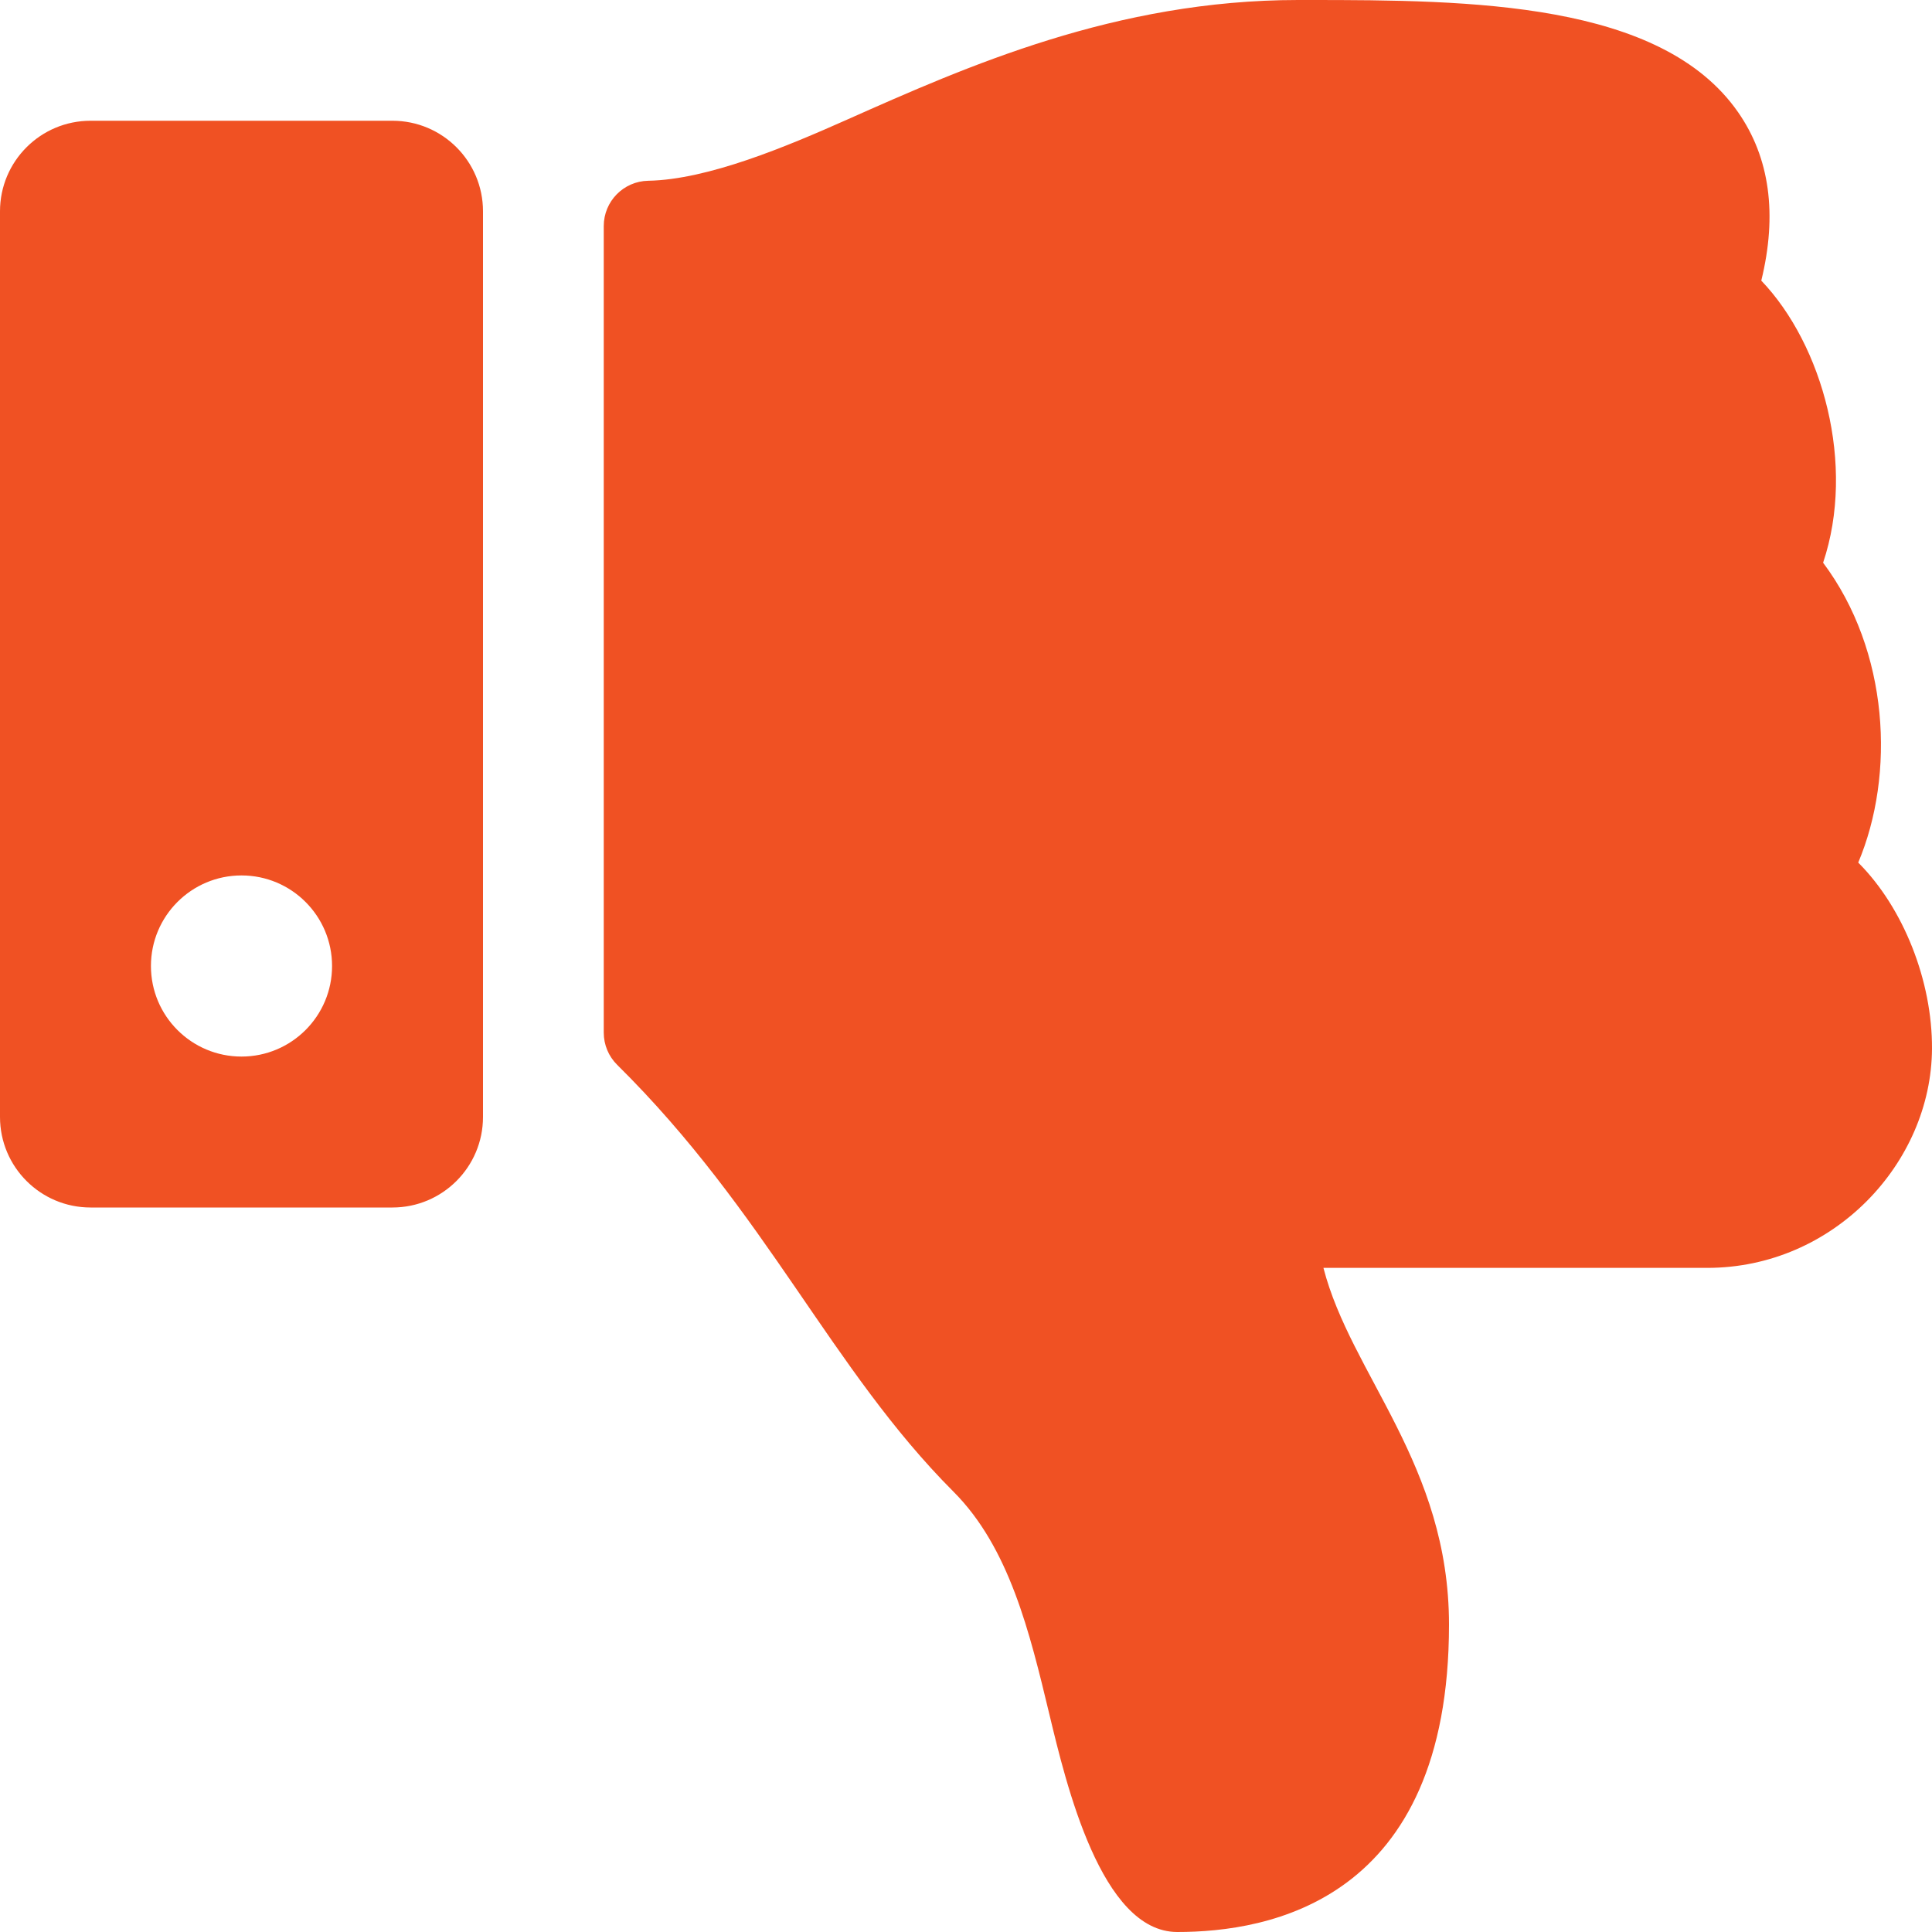
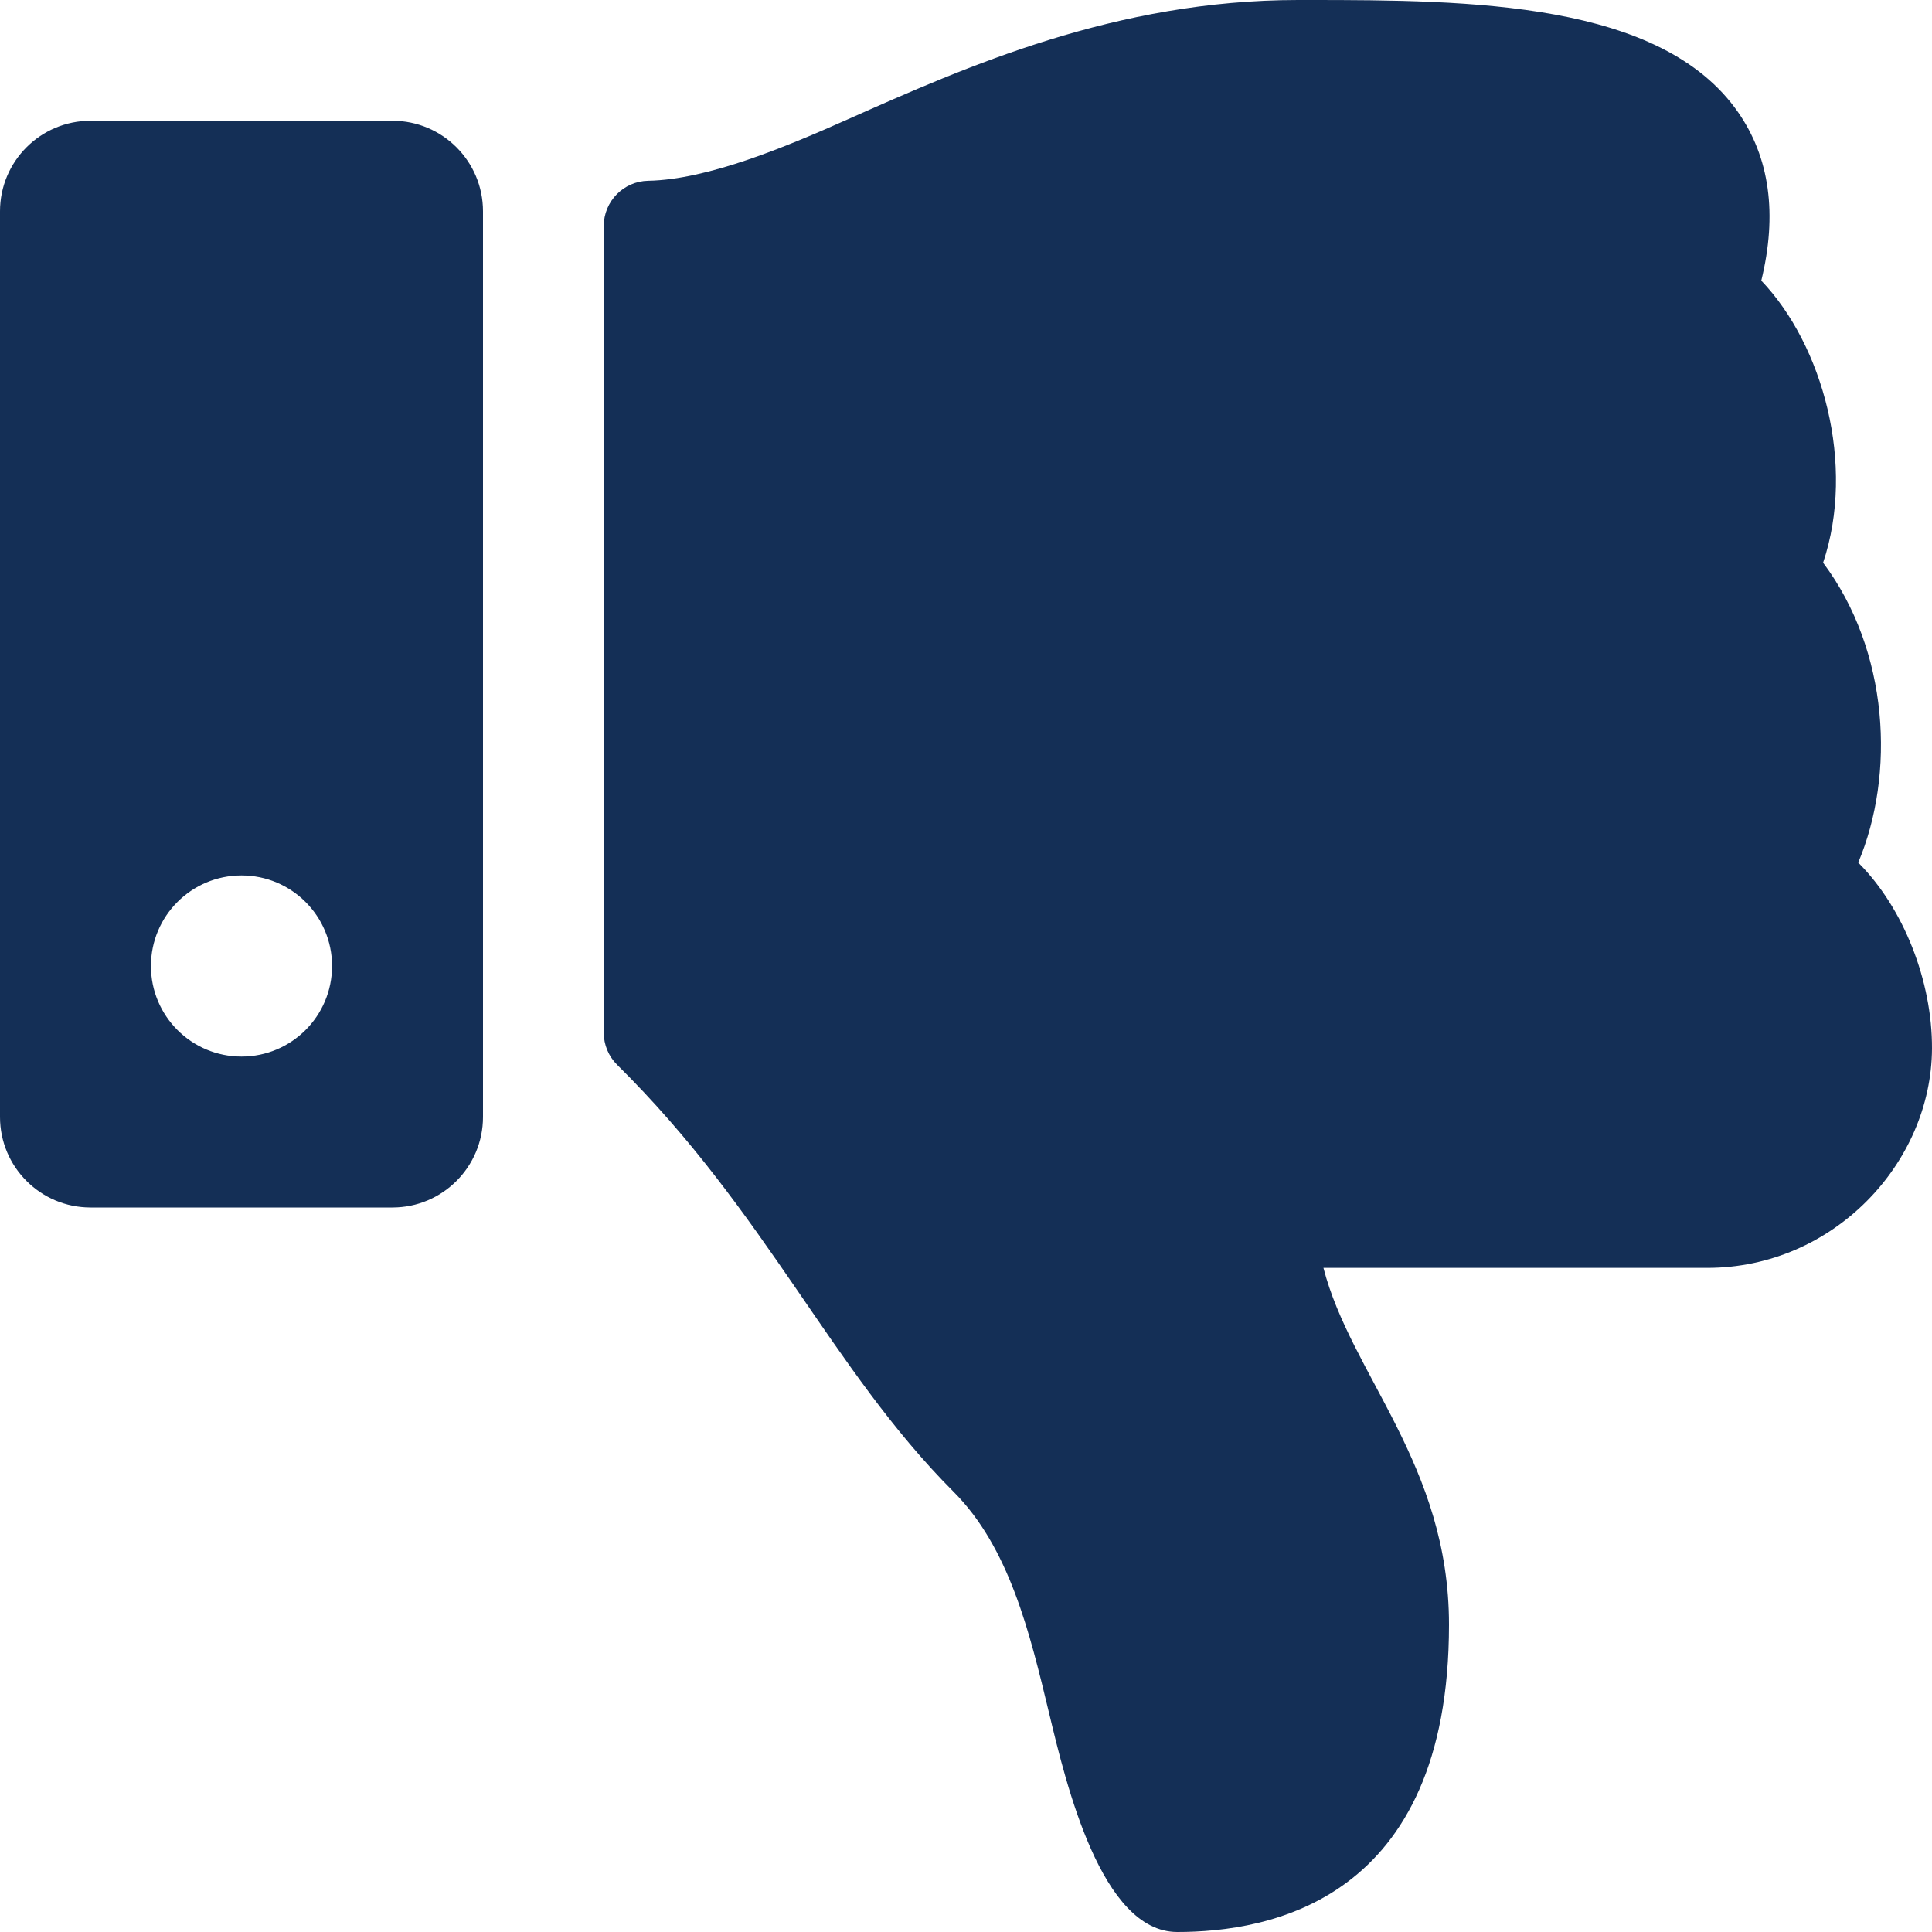
<svg xmlns="http://www.w3.org/2000/svg" viewBox="0 0 512 512">
  <defs>
    <style>
			.icon-fill {
- 				fill: #f05123;
+ 				fill: #142f56;
				opacity: 1;
			}
		</style>
  </defs>
  <path class="icon-fill" d="M0 56v240c0 13.255 10.745 24 24 24h80c13.255 0 24-10.745 24-24V56c0-13.255-10.745-24-24-24H24C10.745 32 0 42.745 0 56zm40 200c0-13.255 10.745-24 24-24s24 10.745 24 24-10.745 24-24 24-24-10.745-24-24zm272 256c-20.183 0-29.485-39.293-33.931-57.795-5.206-21.666-10.589-44.07-25.393-58.902-32.469-32.524-49.503-73.967-89.117-113.111a11.98 11.98 0 0 1-3.558-8.521V59.901c0-6.541 5.243-11.878 11.783-11.998 15.831-.29 36.694-9.079 52.651-16.178C256.189 17.598 295.709.017 343.995 0h2.844c42.777 0 93.363.413 113.774 29.737 8.392 12.057 10.446 27.034 6.148 44.632 16.312 17.053 25.063 48.863 16.382 74.757 17.544 23.432 19.143 56.132 9.308 79.469l.11.11c11.893 11.949 19.523 31.259 19.439 49.197-.156 30.352-26.157 58.098-59.553 58.098H350.723C358.03 364.34 384 388.132 384 430.548 384 504 336 512 312 512z" />
</svg>
